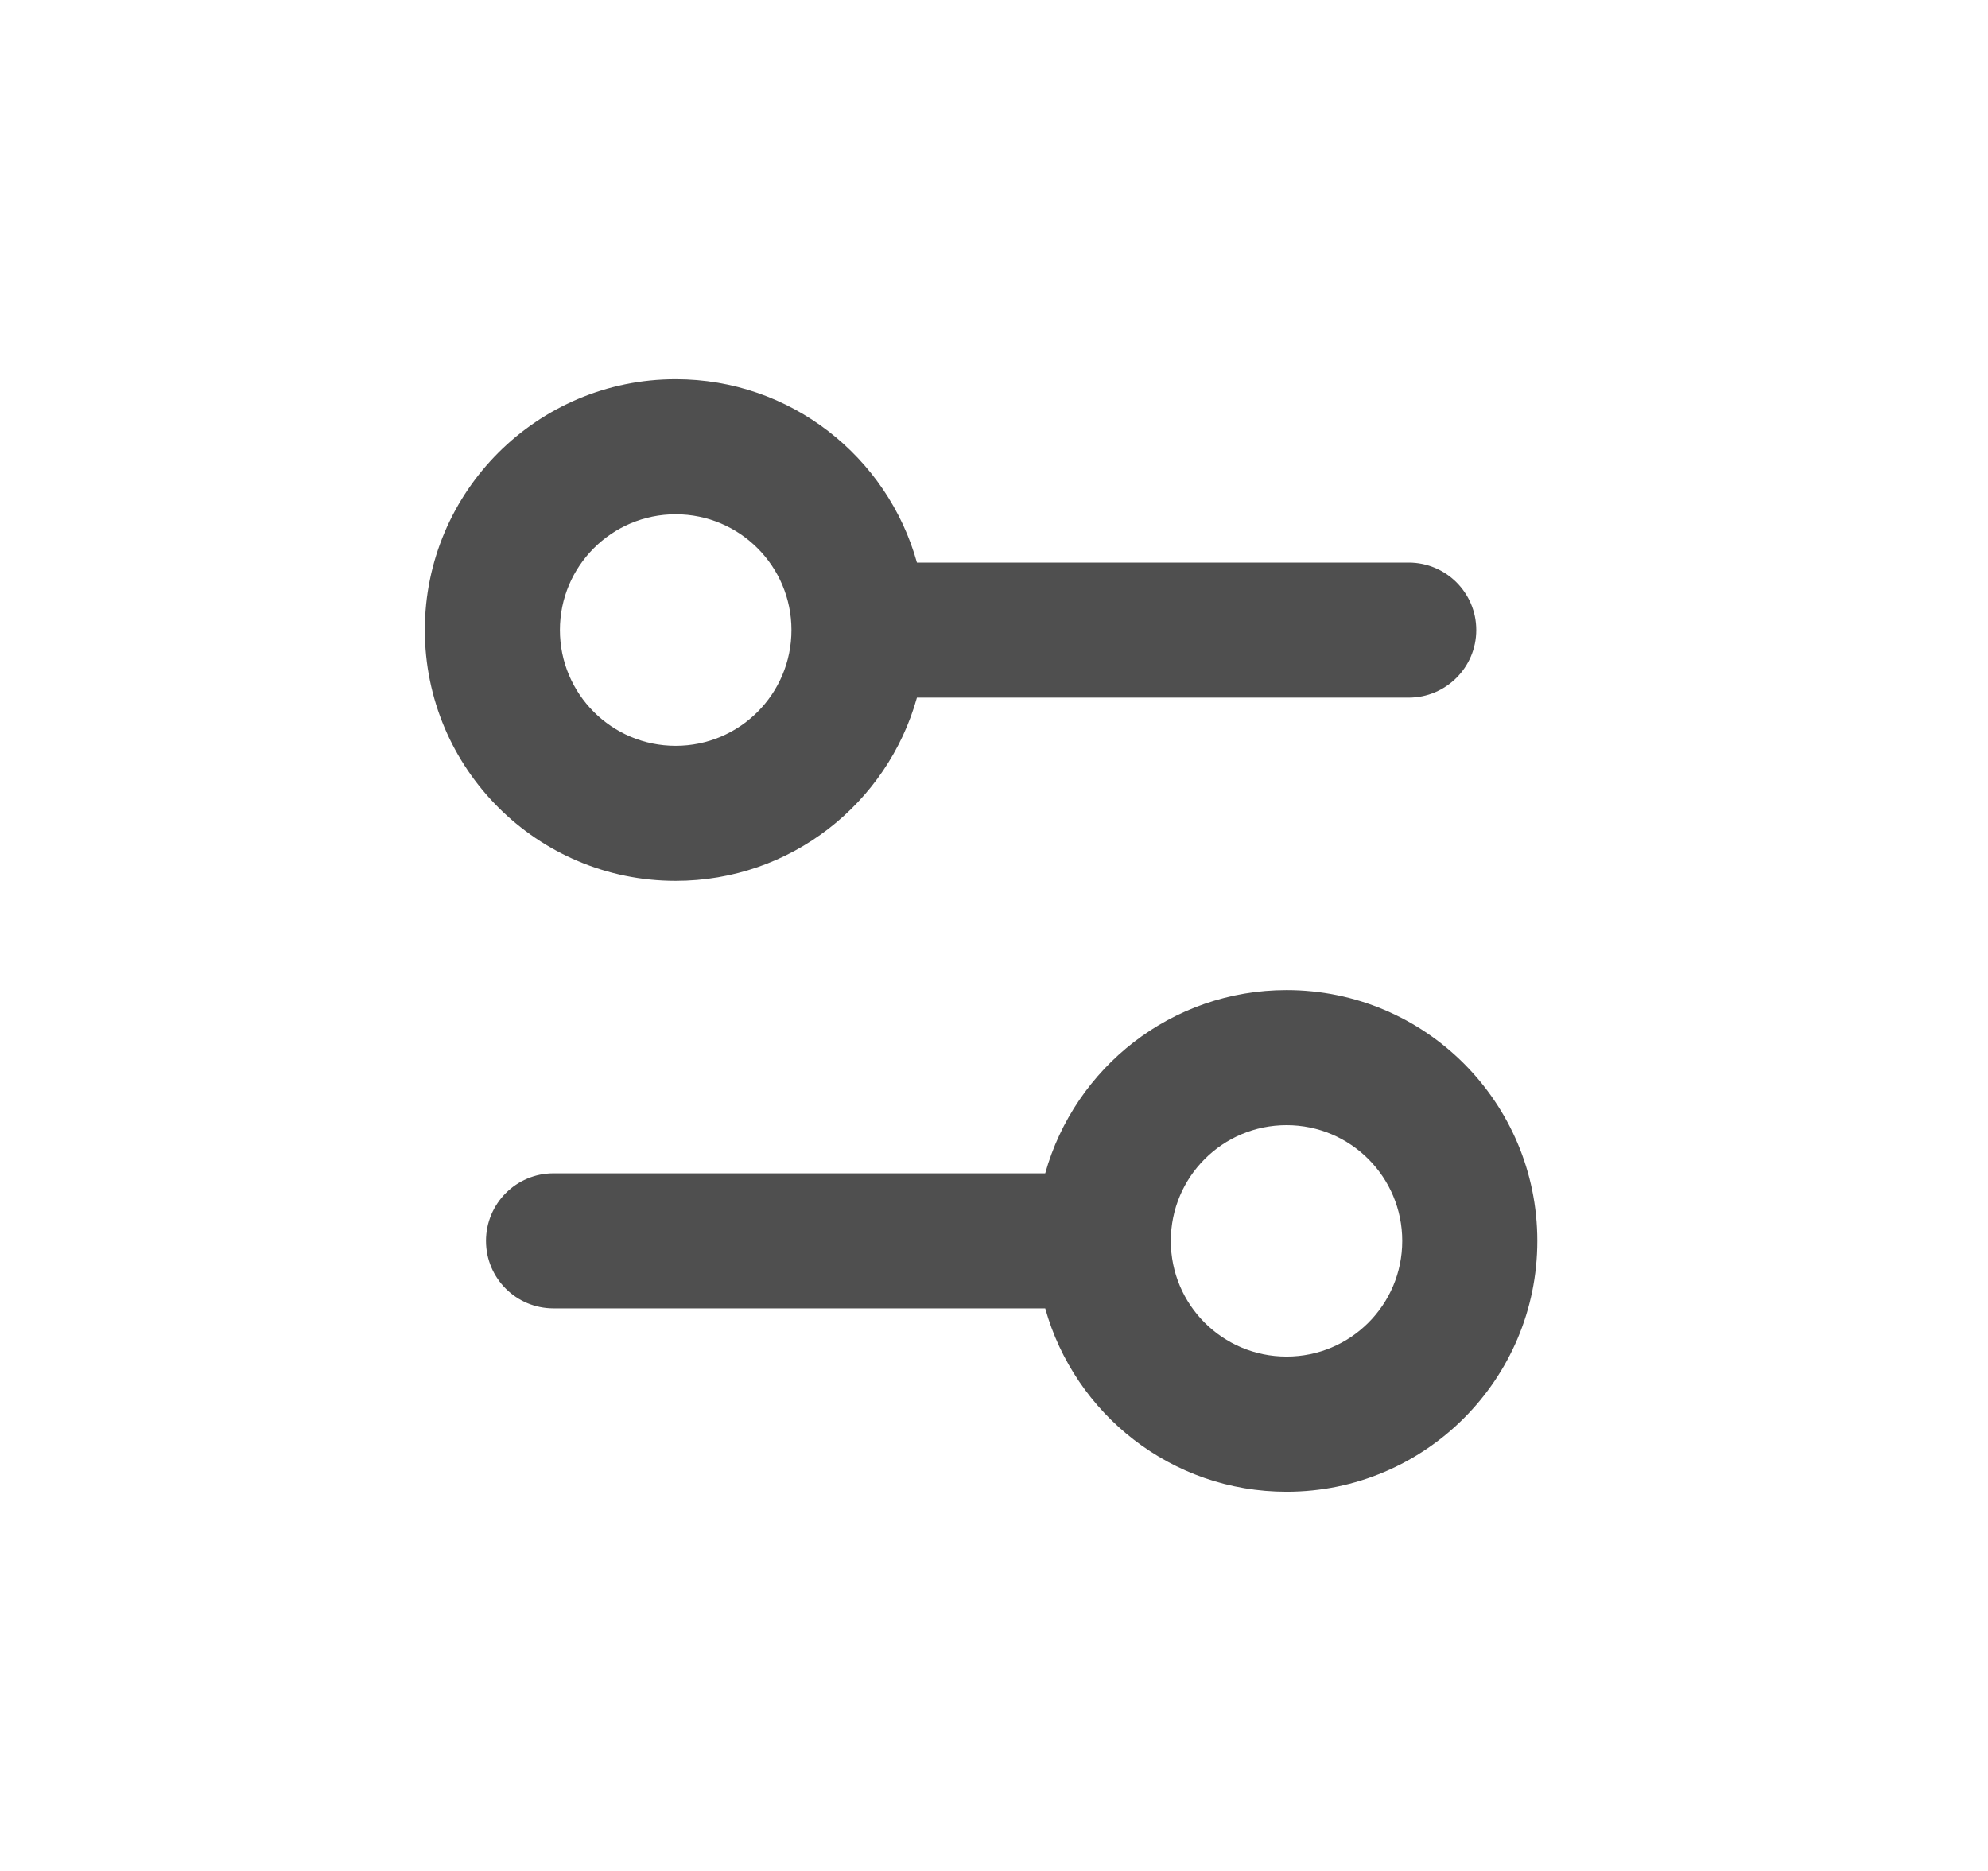
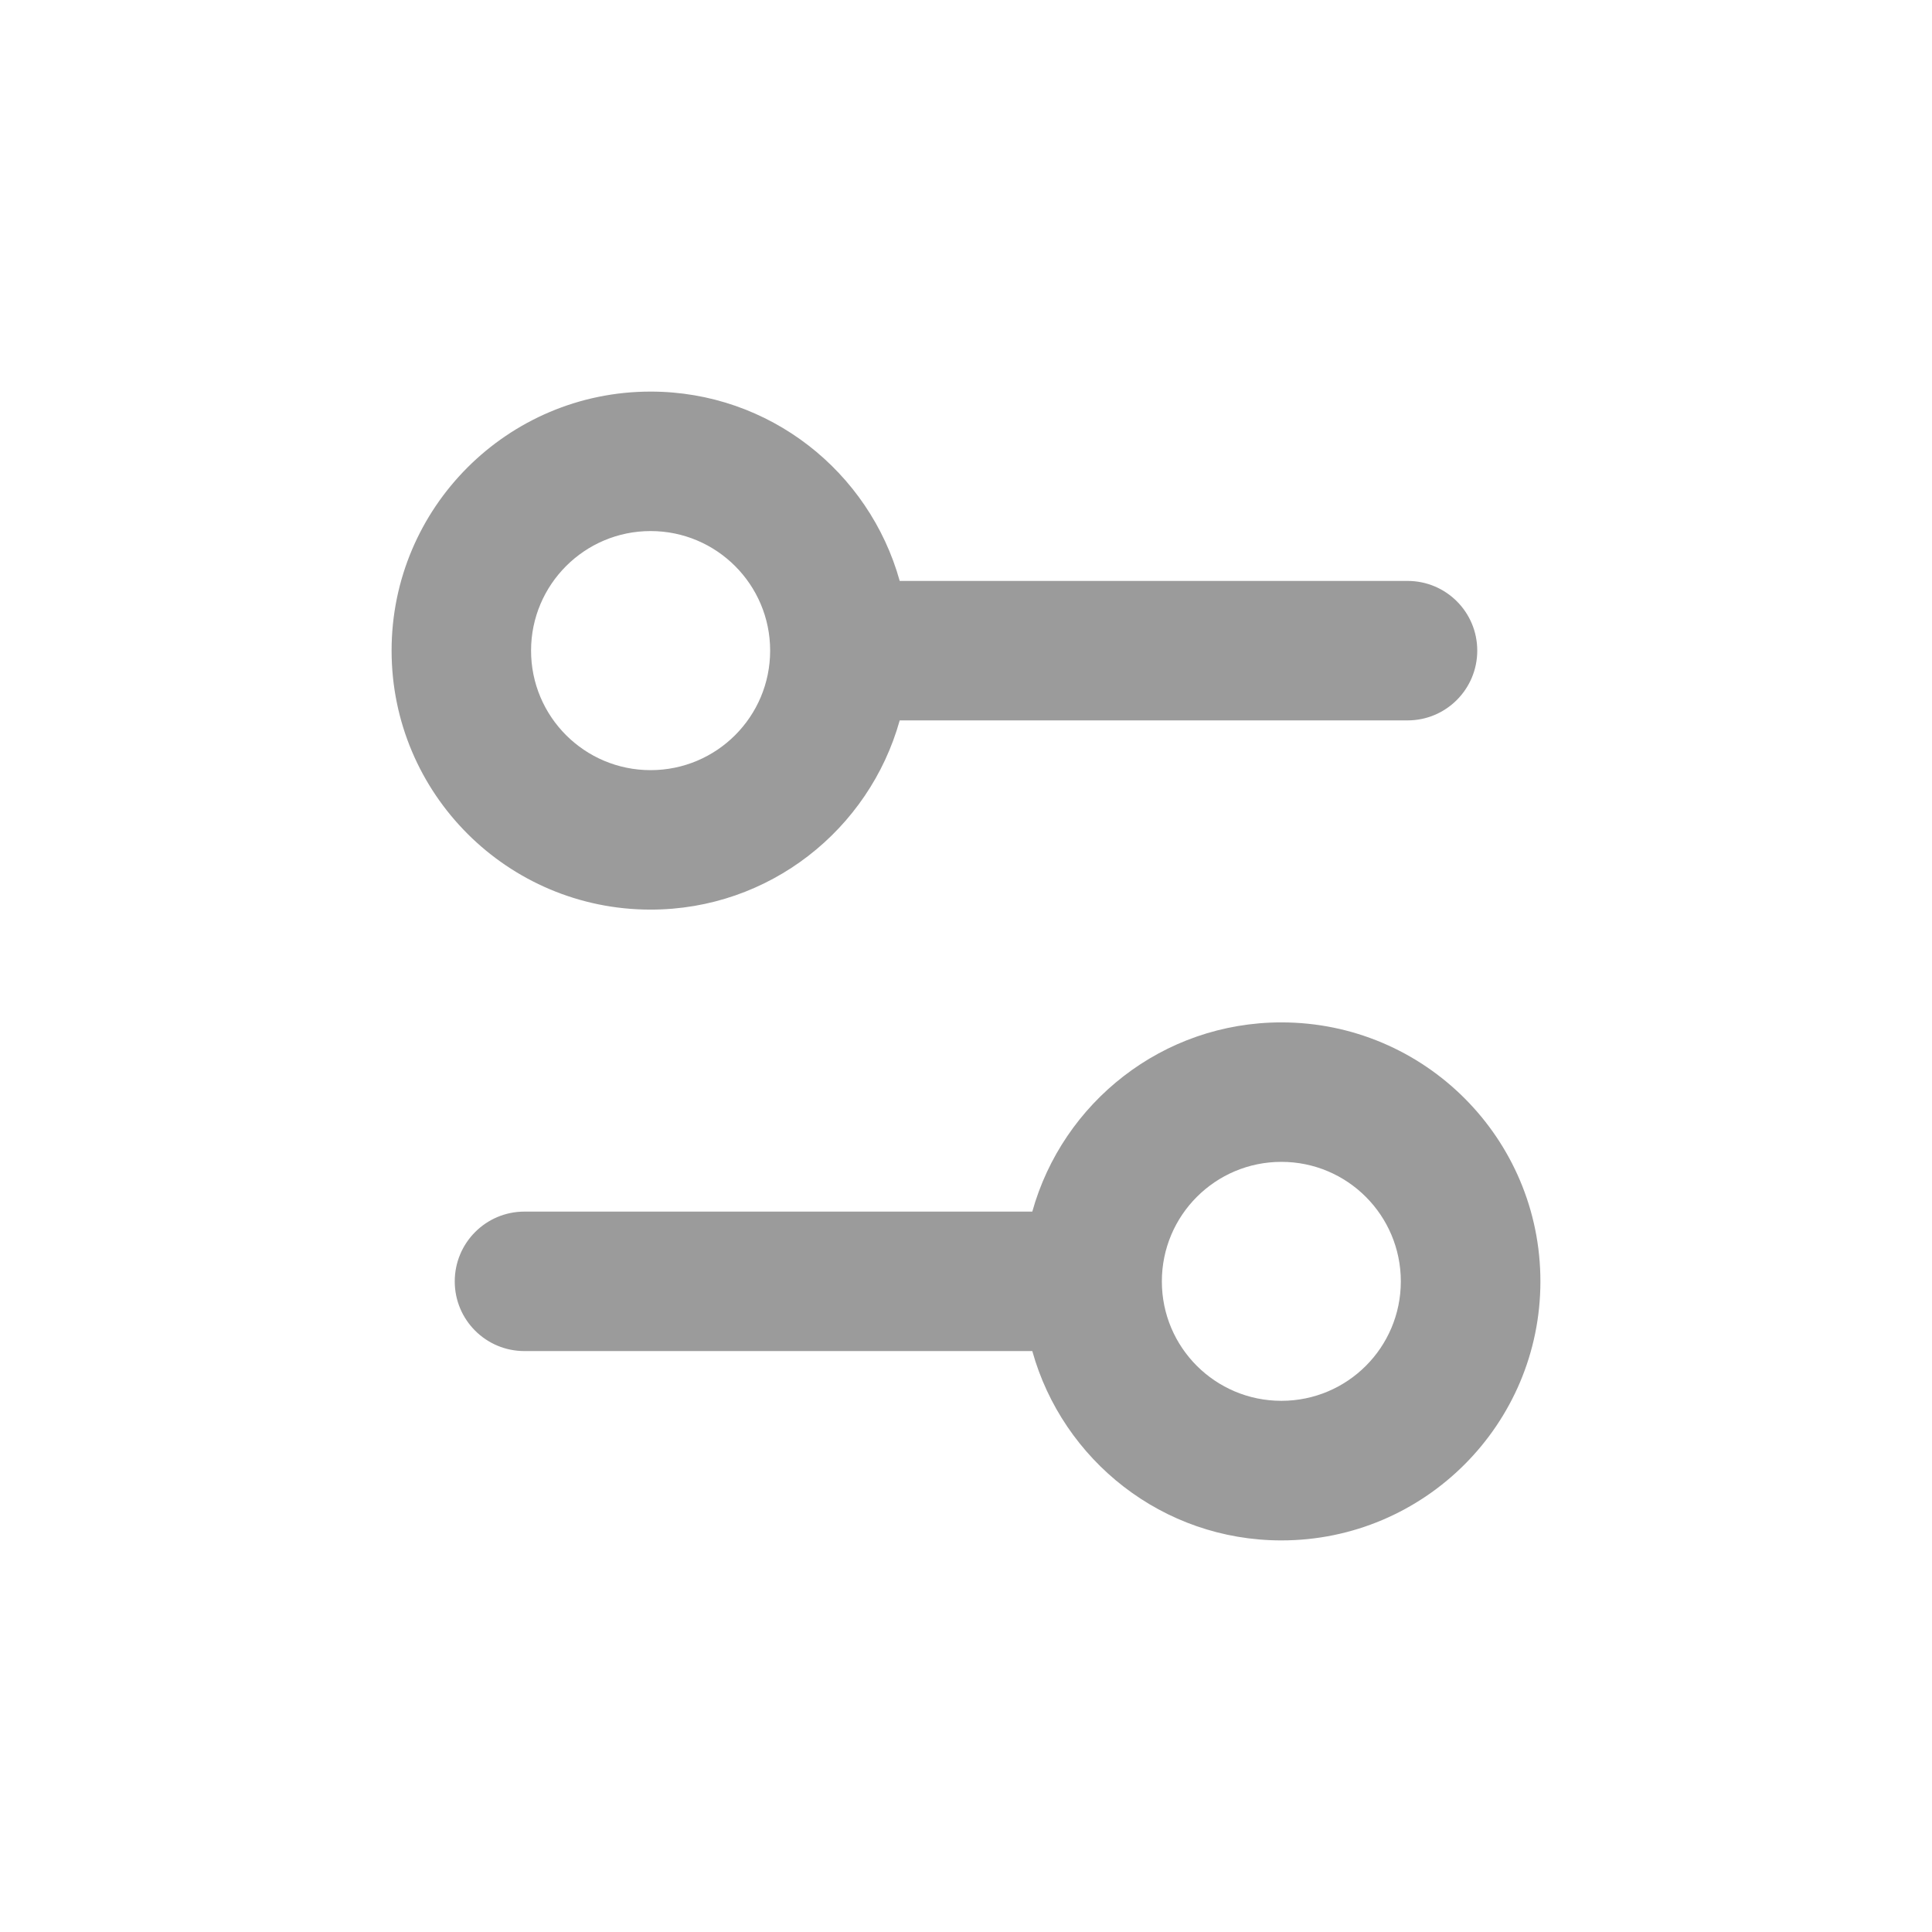
- <svg xmlns="http://www.w3.org/2000/svg" width="17" height="16" viewBox="0 0 17 16" fill="none">
-   <path fill-rule="evenodd" clip-rule="evenodd" d="M11.002 8.467C12.186 8.467 13.146 9.427 13.146 10.612C13.146 11.796 12.186 12.757 11.002 12.757C10.018 12.757 9.191 12.093 8.938 11.189H4.733C4.414 11.189 4.156 10.931 4.156 10.612C4.156 10.293 4.414 10.034 4.733 10.034H8.938C9.191 9.131 10.018 8.467 11.002 8.467ZM11.002 9.622C10.455 9.622 10.012 10.065 10.012 10.612C10.012 11.159 10.455 11.601 11.002 11.601C11.548 11.601 11.991 11.159 11.991 10.612C11.991 10.065 11.548 9.622 11.002 9.622Z" fill="#4F4F4F" />
-   <path fill-rule="evenodd" clip-rule="evenodd" d="M5.778 3.243C6.762 3.243 7.589 3.907 7.841 4.811H12.046C12.365 4.811 12.624 5.069 12.624 5.388C12.624 5.707 12.365 5.966 12.046 5.966H7.841C7.589 6.869 6.762 7.533 5.778 7.533C4.594 7.533 3.633 6.573 3.633 5.388C3.633 4.204 4.594 3.243 5.778 3.243ZM5.778 4.398C5.231 4.398 4.788 4.842 4.788 5.388C4.788 5.935 5.231 6.378 5.778 6.378C6.325 6.378 6.768 5.935 6.768 5.388C6.768 4.842 6.325 4.398 5.778 4.398Z" fill="#4F4F4F" />
+ <svg xmlns="http://www.w3.org/2000/svg" width="16" height="16" viewBox="0 0 16 16" fill="none">
+   <path fill-rule="evenodd" clip-rule="evenodd" d="M10.612 8.467C11.796 8.467 12.757 9.427 12.757 10.612C12.757 11.796 11.796 12.757 10.612 12.757C9.628 12.757 8.801 12.093 8.549 11.189H4.343C4.024 11.189 3.766 10.931 3.766 10.612C3.766 10.293 4.024 10.034 4.343 10.034H8.549C8.801 9.131 9.628 8.467 10.612 8.467ZM10.612 9.622C10.065 9.622 9.622 10.065 9.622 10.612C9.622 11.159 10.065 11.601 10.612 11.601C11.158 11.601 11.601 11.159 11.601 10.612C11.601 10.065 11.158 9.622 10.612 9.622Z" fill="#9B9B9B" />
+   <path fill-rule="evenodd" clip-rule="evenodd" d="M5.388 3.243C6.372 3.243 7.199 3.907 7.451 4.811H11.657C11.976 4.811 12.234 5.069 12.234 5.388C12.234 5.707 11.976 5.966 11.657 5.966H7.451C7.199 6.869 6.372 7.533 5.388 7.533C4.204 7.533 3.243 6.573 3.243 5.388C3.243 4.204 4.204 3.243 5.388 3.243ZM5.388 4.398C4.841 4.398 4.398 4.842 4.398 5.388C4.398 5.935 4.841 6.378 5.388 6.378C5.935 6.378 6.378 5.935 6.378 5.388C6.378 4.842 5.935 4.398 5.388 4.398Z" fill="#9B9B9B" />
</svg>
